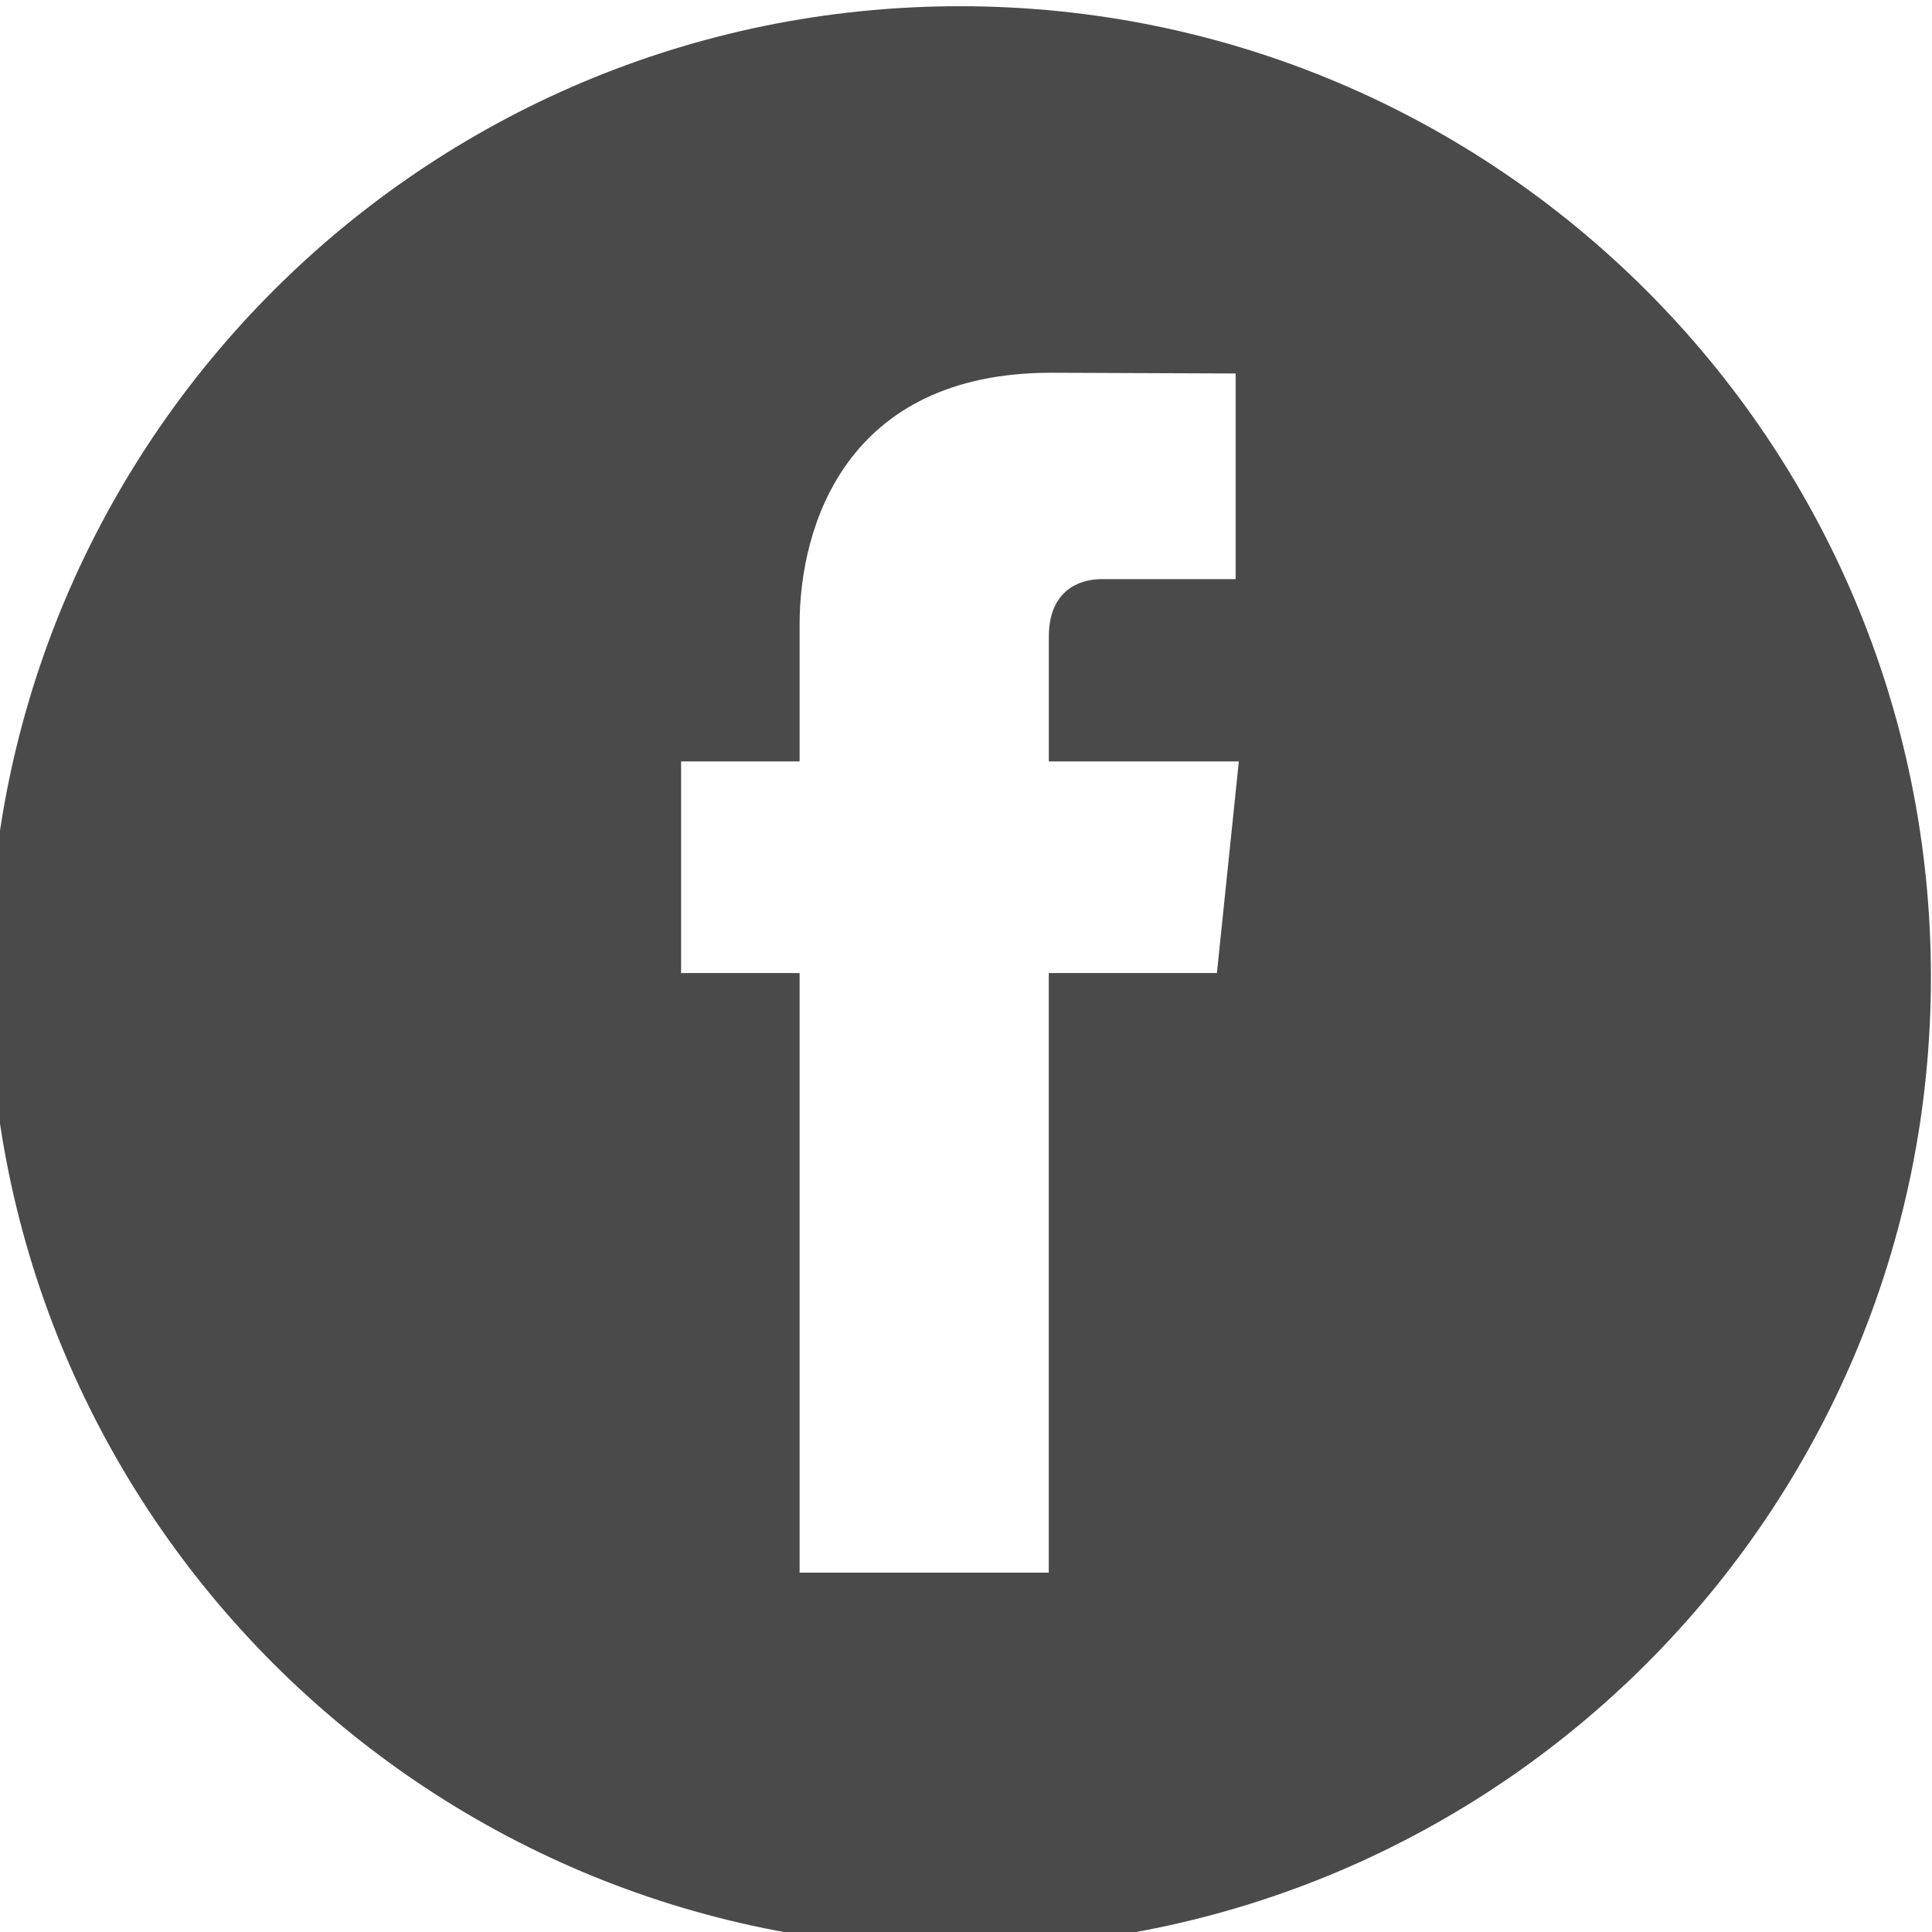
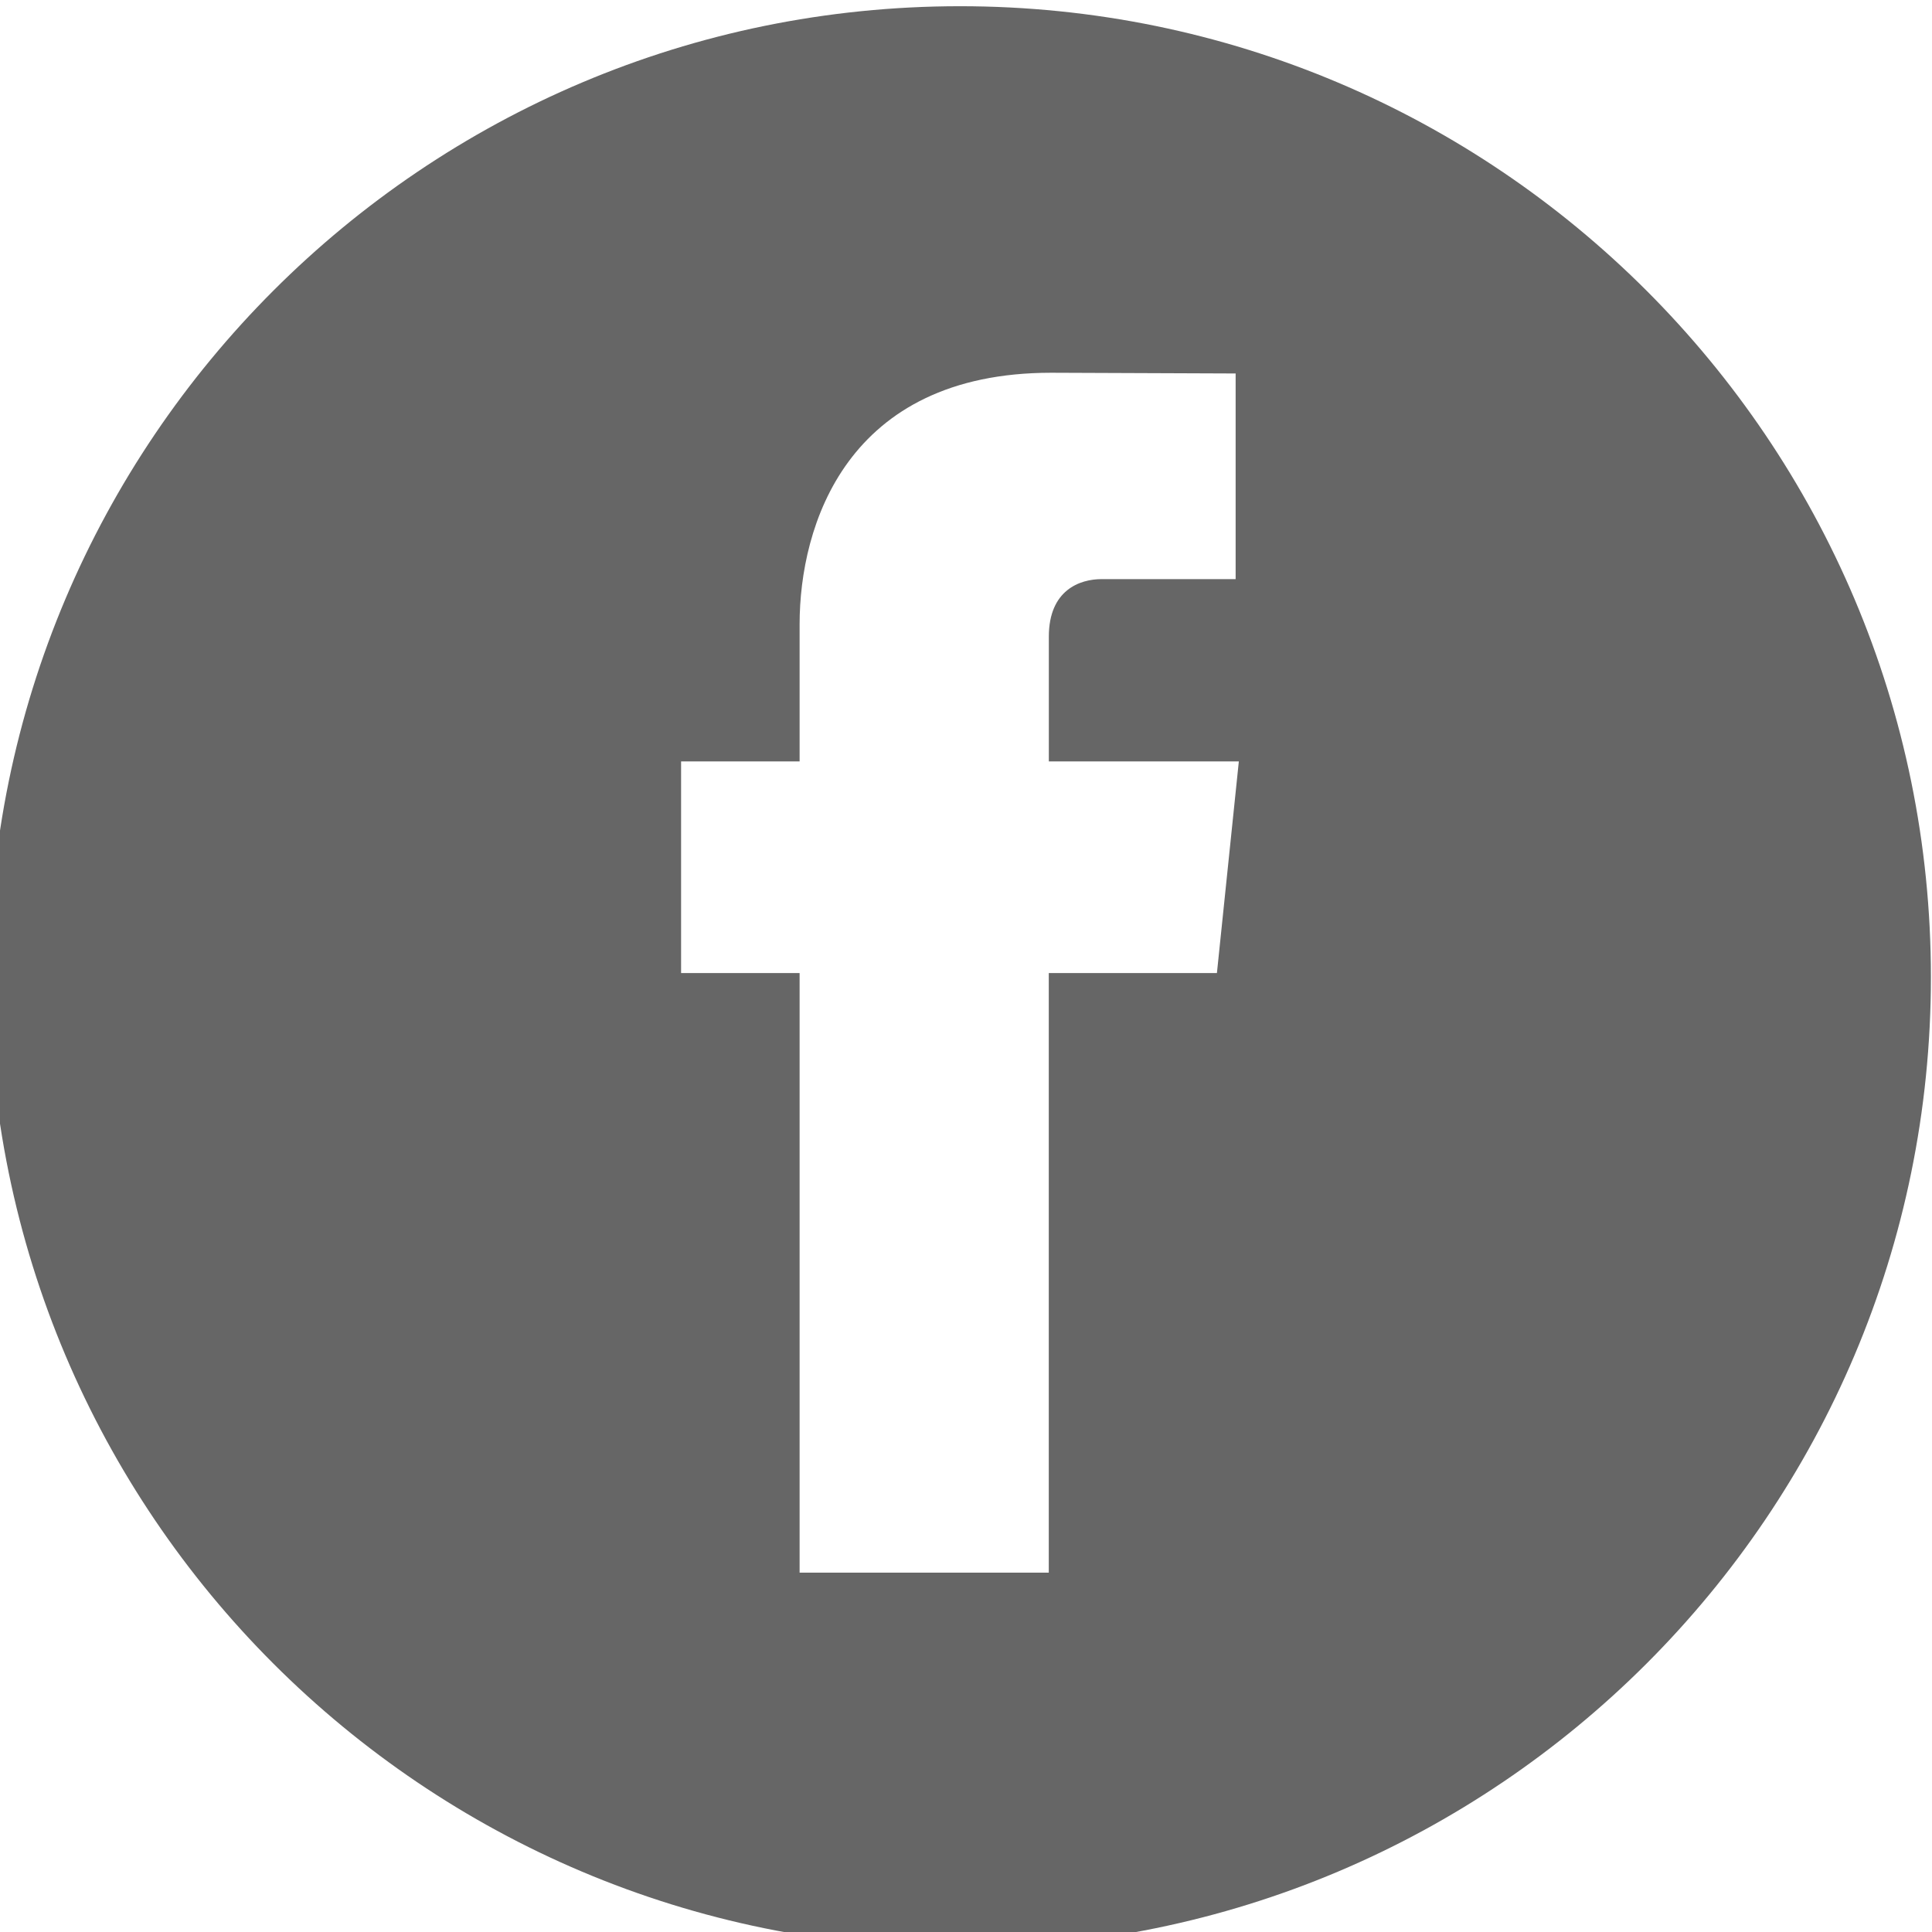
<svg xmlns="http://www.w3.org/2000/svg" width="32px" height="32px" viewBox="0 0 32 32" version="1.1">
  <description>Created with Sketch (http://www.bohemiancoding.com/sketch)</description>
  <defs />
  <g id="Page-1" stroke="none" stroke-width="1" fill="none" fill-rule="evenodd">
-     <g id="facebook-dark" fill="#4A4A4A">
+     <g id="facebook-dark" fill="#666666">
      <path d="M15.9,0.103 C7.018,0.103 -0.182,7.304 -0.182,16.184 C-0.182,25.066 7.018,32.264 15.9,32.264 C24.782,32.264 31.982,25.066 31.982,16.184 C31.982,7.304 24.781,0.103 15.9,0.103 L15.9,0.103 Z M20.156,16.117 L17.371,16.117 L17.371,26.048 L13.244,26.048 L13.244,16.117 L11.281,16.117 L11.281,12.611 L13.244,12.611 L13.244,10.339 C13.244,8.712 14.016,6.174 17.41,6.174 L20.466,6.186 L20.466,9.592 L18.247,9.592 C17.885,9.592 17.372,9.772 17.372,10.546 L17.372,12.611 L20.519,12.611 L20.156,16.117 L20.156,16.117 Z" id="Shape" />
    </g>
  </g>
</svg>
